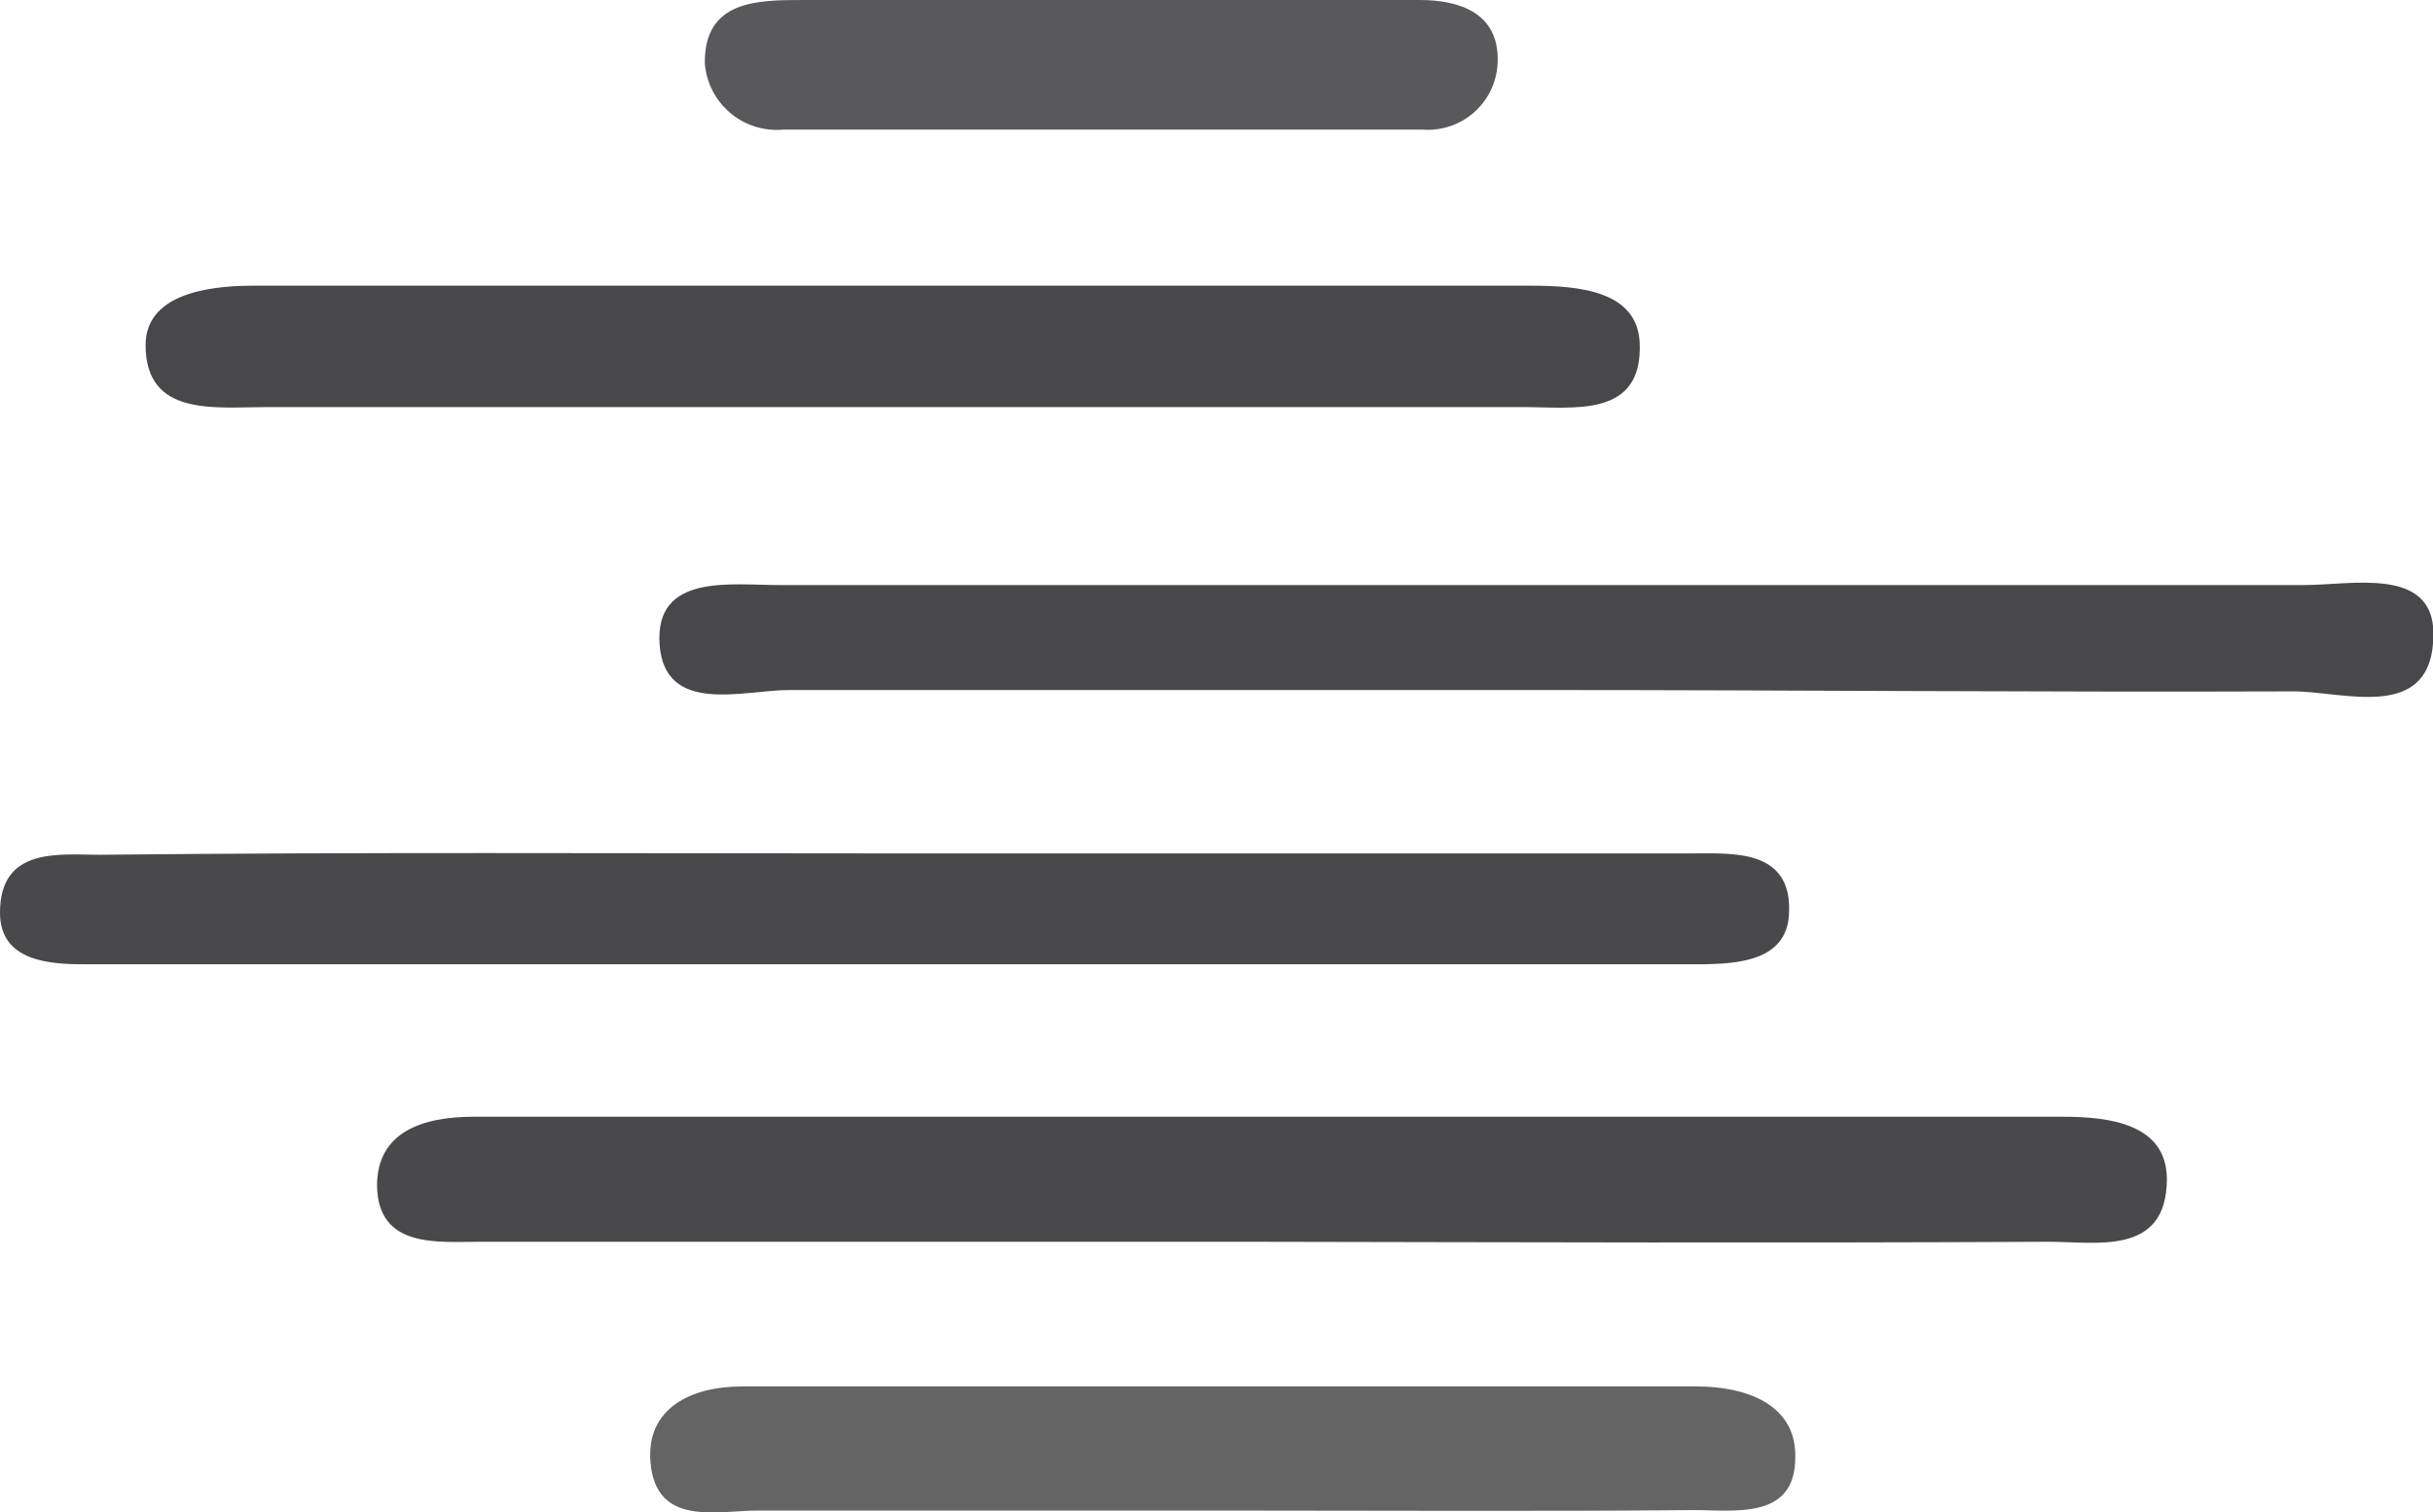
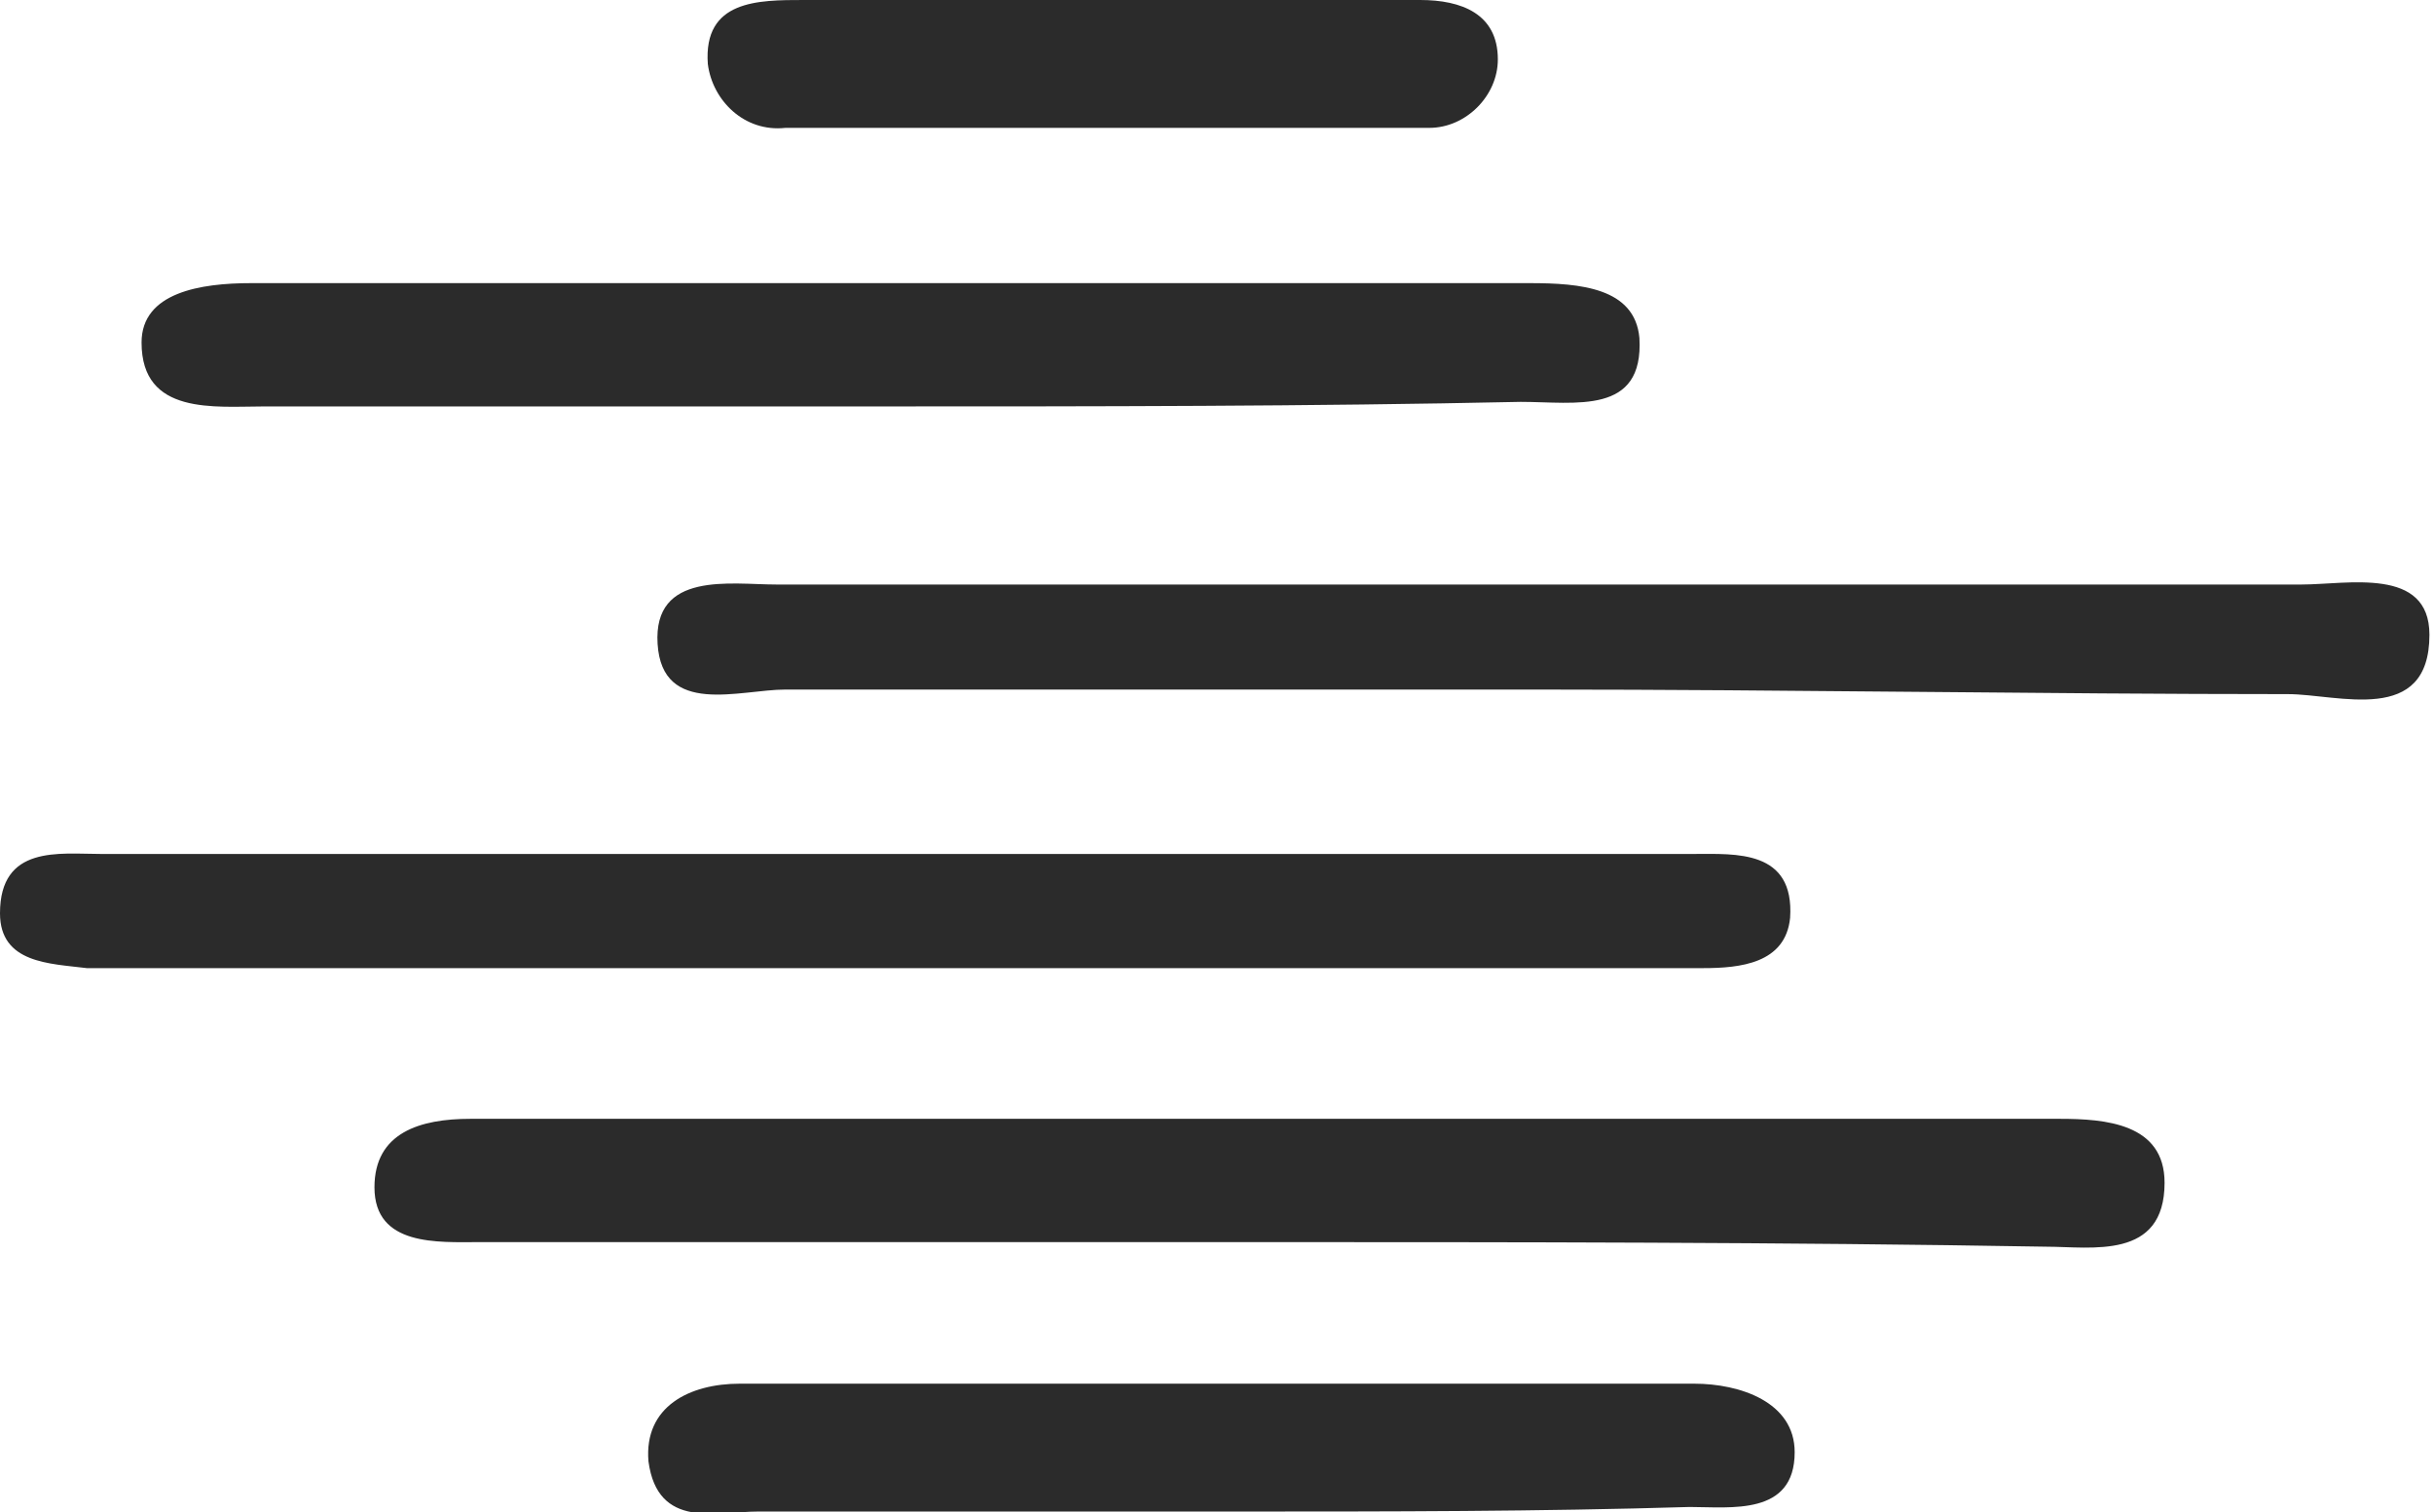
- <svg xmlns="http://www.w3.org/2000/svg" viewBox="0 0 53.3 33.12">
-   <path d="M27.44,27.21c-5.64,0-11.27,0-16.91,0-.95,0-2.25.15-2.27-1.23,0-1.18,1-1.51,2.12-1.51q17.4,0,34.8,0c1,0,2.28.14,2.29,1.36,0,1.72-1.58,1.37-2.63,1.38C39,27.24,33.24,27.22,27.44,27.21Z" fill="#49494b" />
-   <path d="M19.34,8.92H5.85c-1.14,0-2.66.22-2.66-1.36,0-1.07,1.26-1.3,2.35-1.3q14,0,28,0c1.07,0,2.32.12,2.38,1.24.08,1.67-1.44,1.42-2.56,1.42C28.66,8.92,24,8.92,19.34,8.92Z" fill="#48484a" />
-   <path d="M19.13,18.7c6,0,12,0,17.95,0,.9,0,2.21-.1,2.11,1.36-.07,1-1.13,1.06-1.93,1.07q-17.7,0-35.39,0C1.09,21.13,0,21.07,0,20c0-1.45,1.3-1.27,2.18-1.27C7.83,18.67,13.48,18.7,19.13,18.7Z" fill="#49494b" />
-   <path d="M33.74,15.12c-5.48,0-11,0-16.45,0-1,0-2.73.56-2.84-1s1.56-1.3,2.61-1.3q16.7,0,33.41,0c1.05,0,2.83-.41,2.84,1.06,0,2-2,1.25-3.11,1.27C44.71,15.17,39.23,15.12,33.74,15.12Z" fill="#48484a" />
-   <path d="M27.06,33.1c-3.49,0-7,0-10.46,0-.9,0-2.23.36-2.35-1.06-.1-1.18.89-1.66,2-1.66q10.46,0,20.93,0c1,0,2.17.35,2.15,1.55,0,1.4-1.36,1.15-2.28,1.16C33.7,33.12,30.38,33.1,27.06,33.1Z" fill="#646465" />
-   <path d="M24.1,0h7c.9,0,1.73.3,1.71,1.33a1.53,1.53,0,0,1-1.65,1.51q-7,0-14,0a1.58,1.58,0,0,1-1.72-1.46C15.43,0,16.6,0,17.61,0c2.16,0,4.33,0,6.49,0Z" fill="#59595b" />
+ <svg xmlns="http://www.w3.org/2000/svg" version="1.1" id="Layer_1" x="0px" y="0px" viewBox="0 0 53.3 33.1" style="enable-background:new 0 0 53.3 33.1;" xml:space="preserve">
+   <style type="text/css">
+ 	.st0{fill:#2B2B2B;}
+ </style>
+   <path class="st0" d="M27.4,27.2c-5.6,0-11.3,0-16.9,0c-0.9,0-2.3,0.1-2.3-1.2c0-1.2,1-1.5,2.1-1.5c11.6,0,23.2,0,34.8,0  c1,0,2.3,0.1,2.3,1.4c0,1.7-1.6,1.4-2.6,1.4C39,27.2,33.2,27.2,27.4,27.2z" />
+   <path class="st0" d="M19.3,8.9H5.8c-1.1,0-2.7,0.2-2.7-1.4c0-1.1,1.3-1.3,2.4-1.3c9.3,0,18.7,0,28,0c1.1,0,2.3,0.1,2.4,1.2  c0.1,1.7-1.4,1.4-2.6,1.4C28.7,8.9,24,8.9,19.3,8.9z" />
+   <path class="st0" d="M19.1,18.7c6,0,12,0,18,0c0.9,0,2.2-0.1,2.1,1.4c-0.1,1-1.1,1.1-1.9,1.1c-11.8,0-23.6,0-35.4,0  C1.1,21.1,0,21.1,0,20c0-1.5,1.3-1.3,2.2-1.3C7.8,18.7,13.5,18.7,19.1,18.7z" />
+   <path class="st0" d="M33.7,15.1c-5.5,0-11,0-16.5,0c-1,0-2.7,0.6-2.8-1s1.6-1.3,2.6-1.3c11.1,0,22.3,0,33.4,0c1,0,2.8-0.4,2.8,1.1  c0,2-2,1.3-3.1,1.3C44.7,15.2,39.2,15.1,33.7,15.1z" />
+   <path class="st0" d="M27.1,33.1c-3.5,0-7,0-10.5,0c-0.9,0-2.2,0.4-2.4-1.1c-0.1-1.2,0.9-1.7,2-1.7c7,0,14,0,20.9,0  c1,0,2.2,0.4,2.2,1.5c0,1.4-1.4,1.2-2.3,1.2C33.7,33.1,30.4,33.1,27.1,33.1z" />
+   <path class="st0" d="M24.1,0h7c0.9,0,1.7,0.3,1.7,1.3c0,0.8-0.7,1.5-1.5,1.5c0,0-0.1,0-0.1,0c-4.7,0-9.3,0-14,0  c-0.9,0.1-1.6-0.6-1.7-1.4c0,0,0,0,0,0C15.4,0,16.6,0,17.6,0C19.8,0,21.9,0,24.1,0z" />
</svg>
